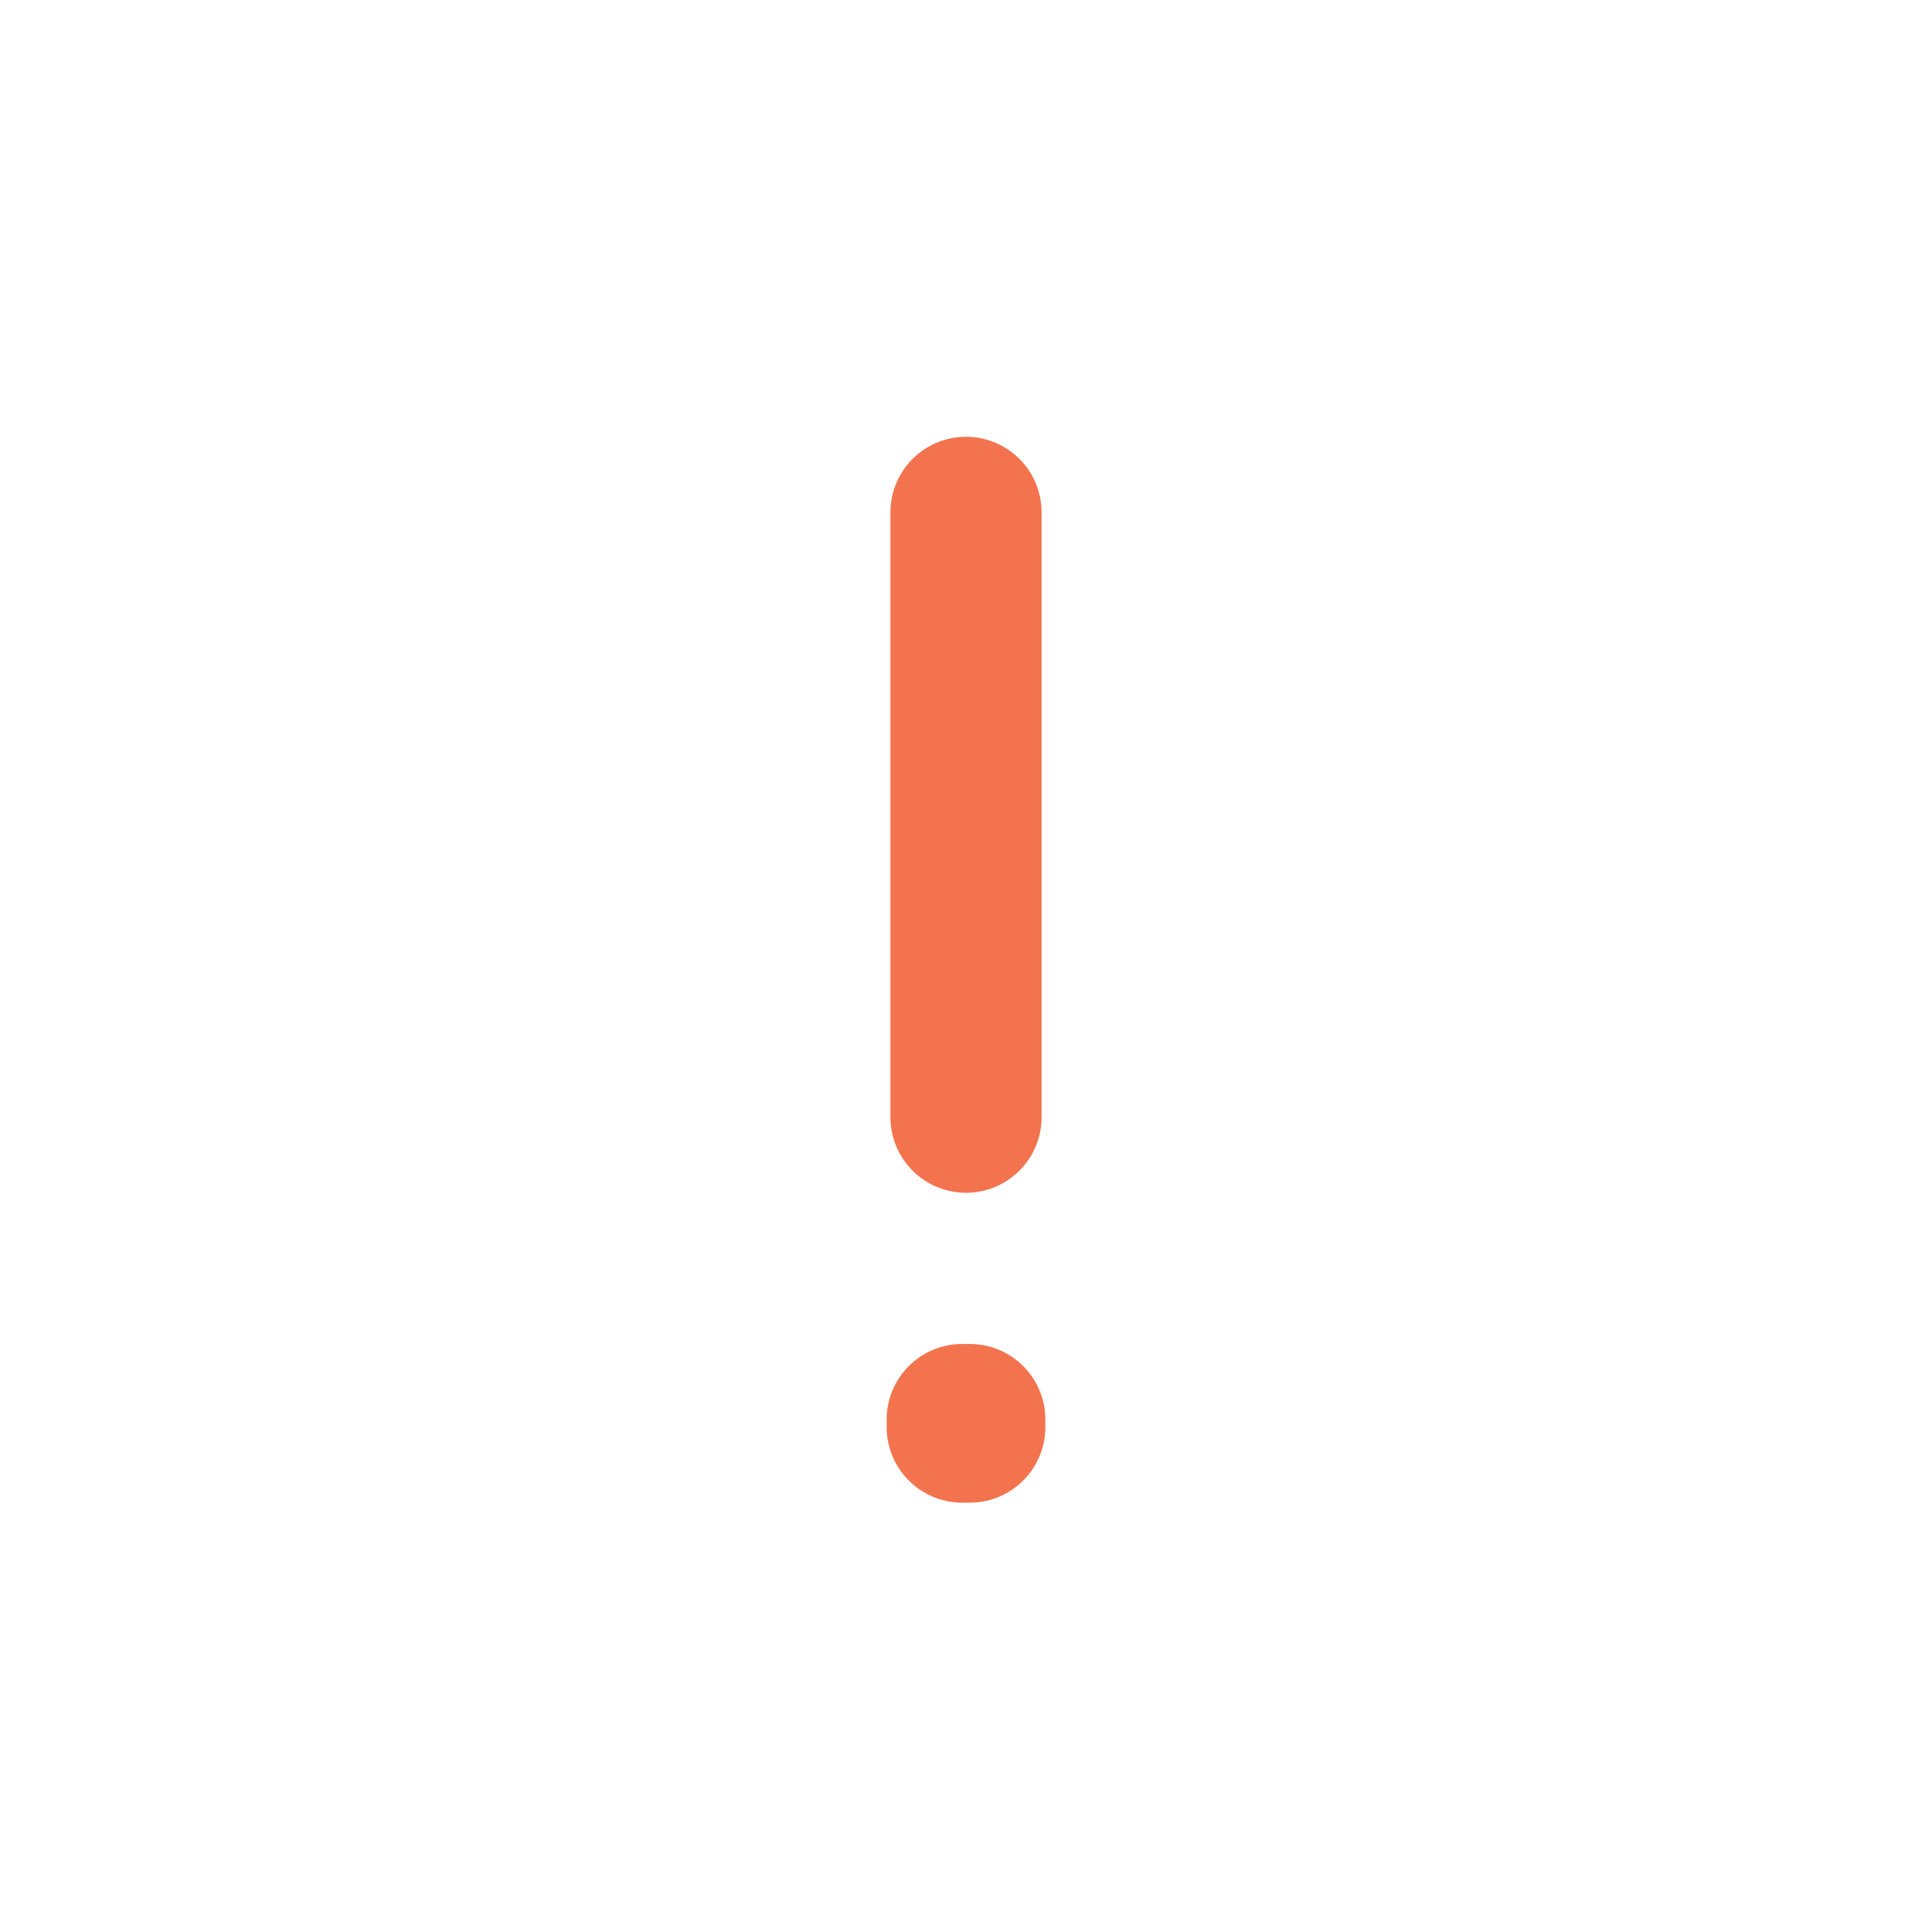
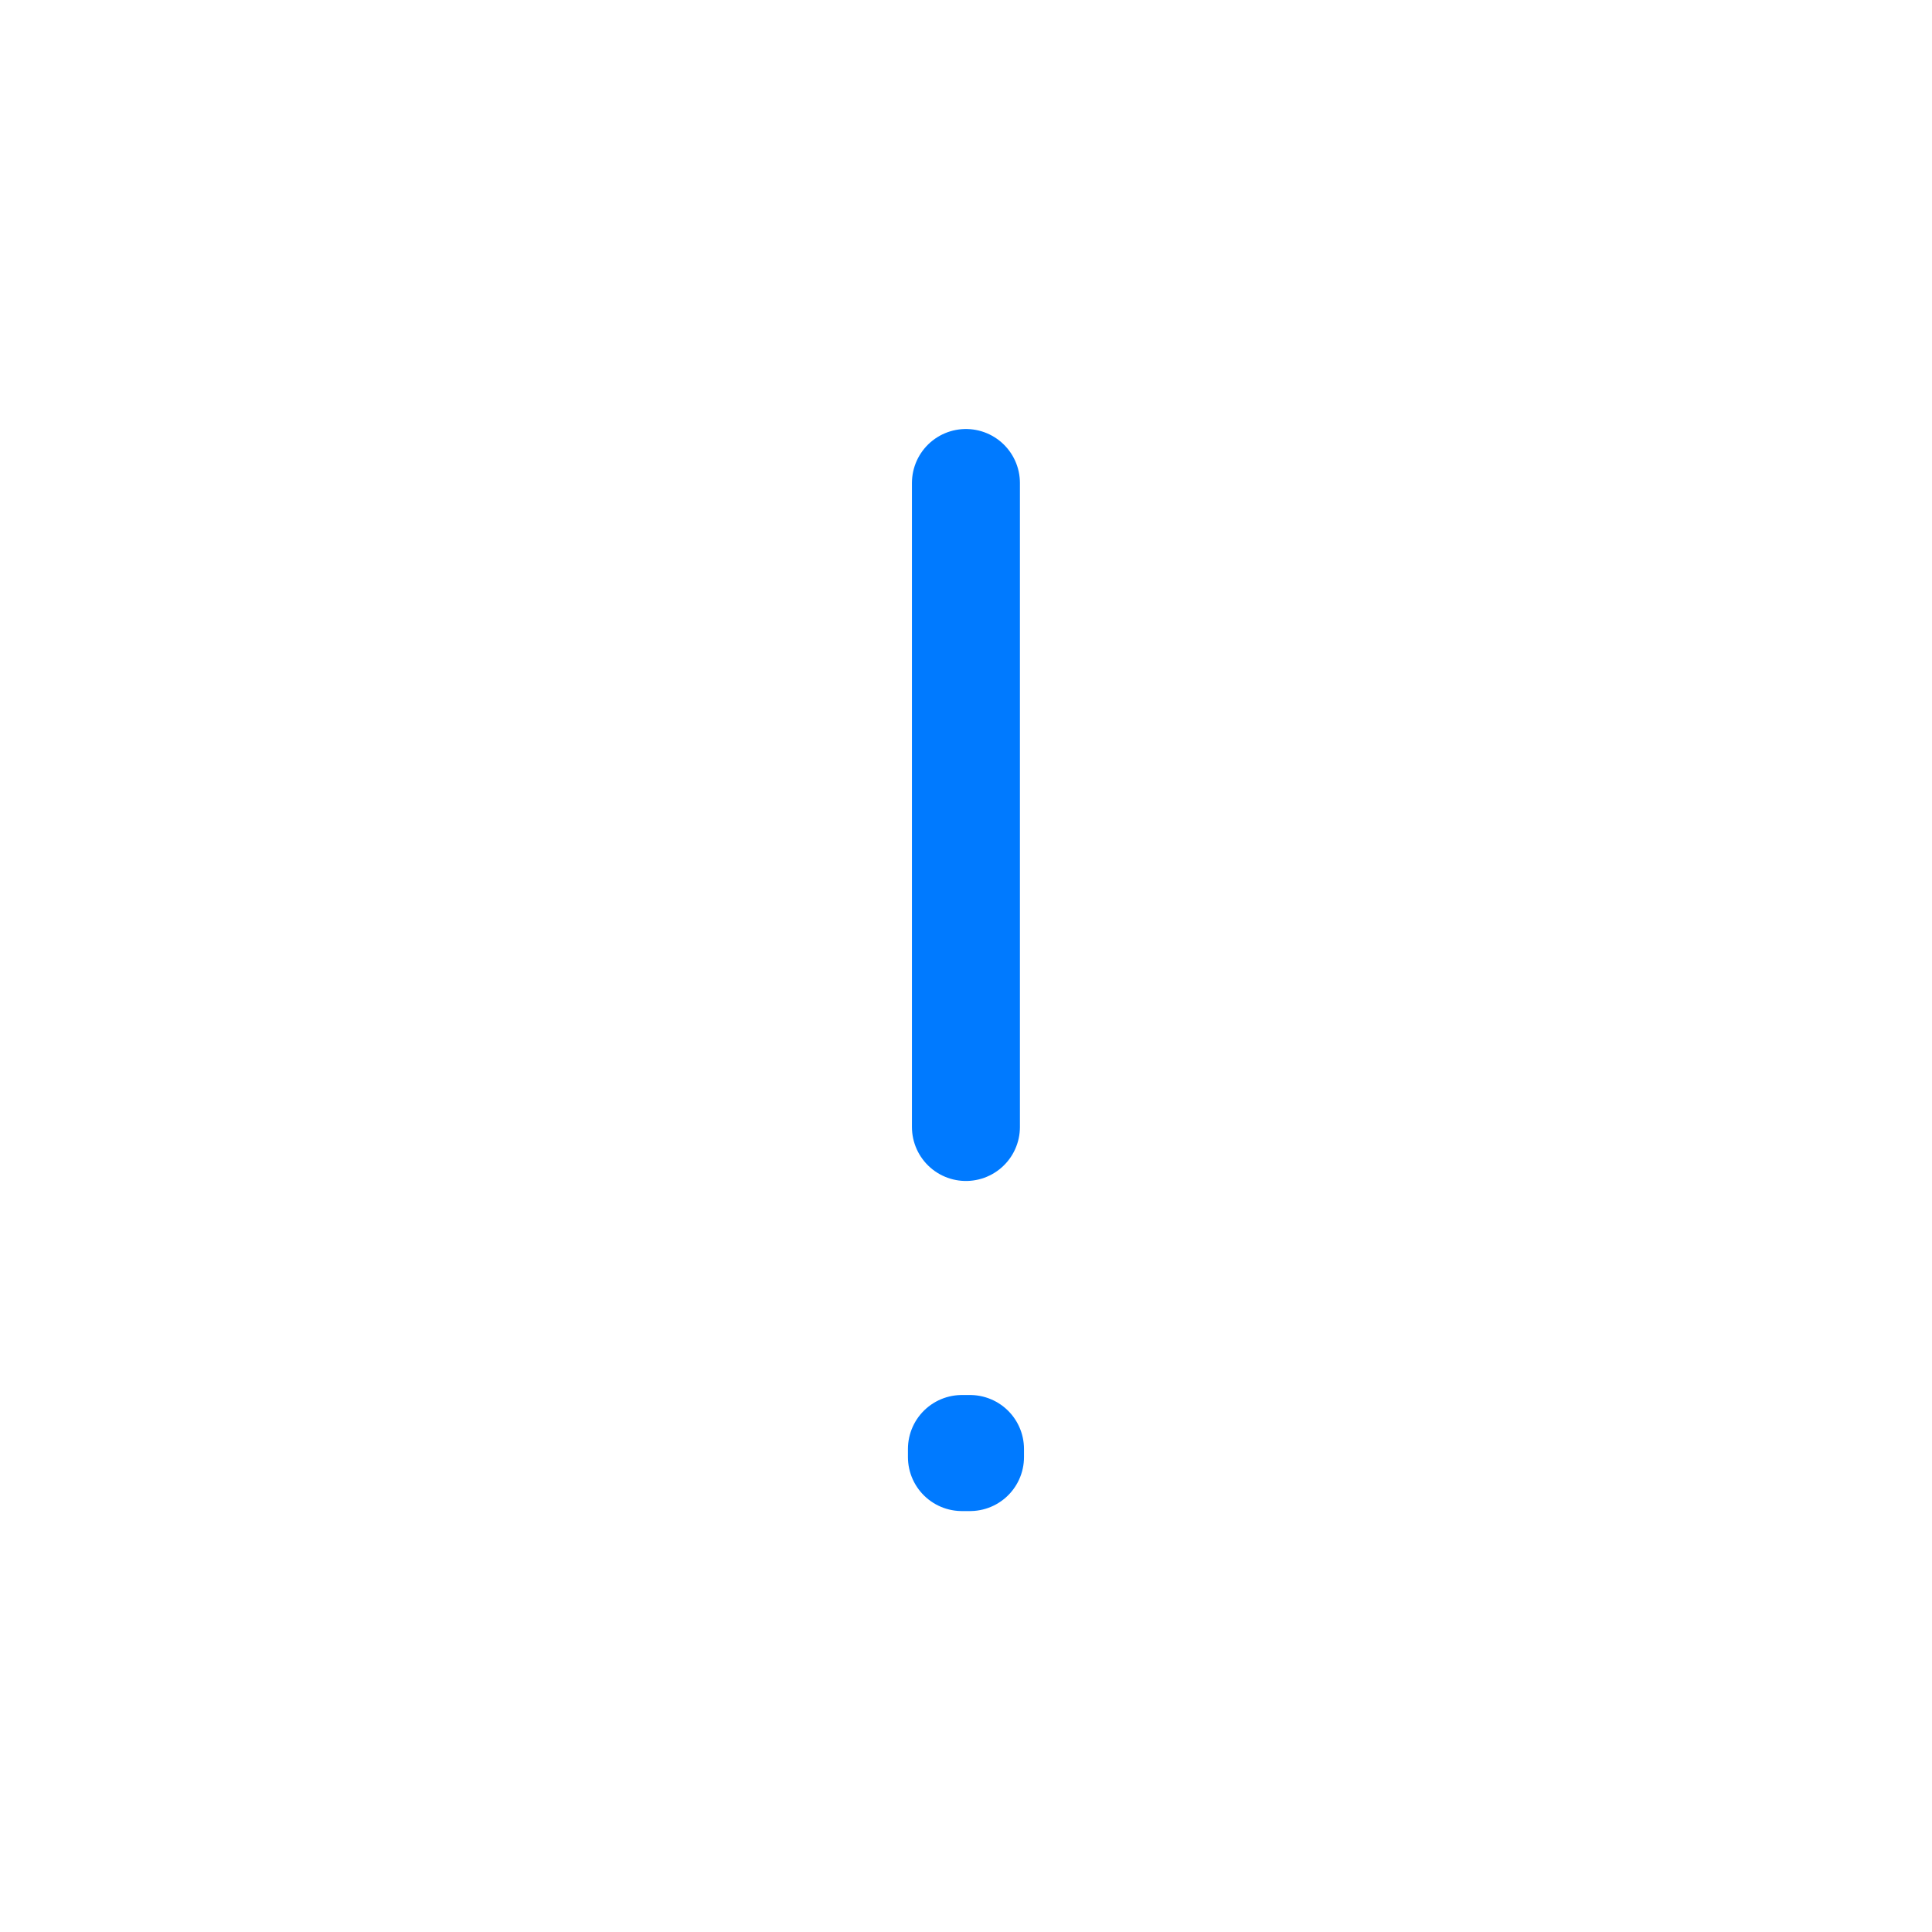
- <svg xmlns="http://www.w3.org/2000/svg" width="20" height="20" viewBox="0 0 20 20" fill="none">
-   <path d="M10 5.304V11.565M10.039 14.695V14.773L9.961 14.773V14.695H10.039Z" stroke="#F3734E" stroke-width="1.565" stroke-linecap="round" stroke-linejoin="round" />
+ <svg xmlns="http://www.w3.org/2000/svg" width="28" height="28" viewBox="0 0 28 28" fill="none">
+   <path d="M13.999 7V16.333M14.058 21V21.117L13.941 21.117V21H14.058Z" stroke="#007AFF" stroke-width="1.565" stroke-linecap="round" stroke-linejoin="round" />
</svg>
